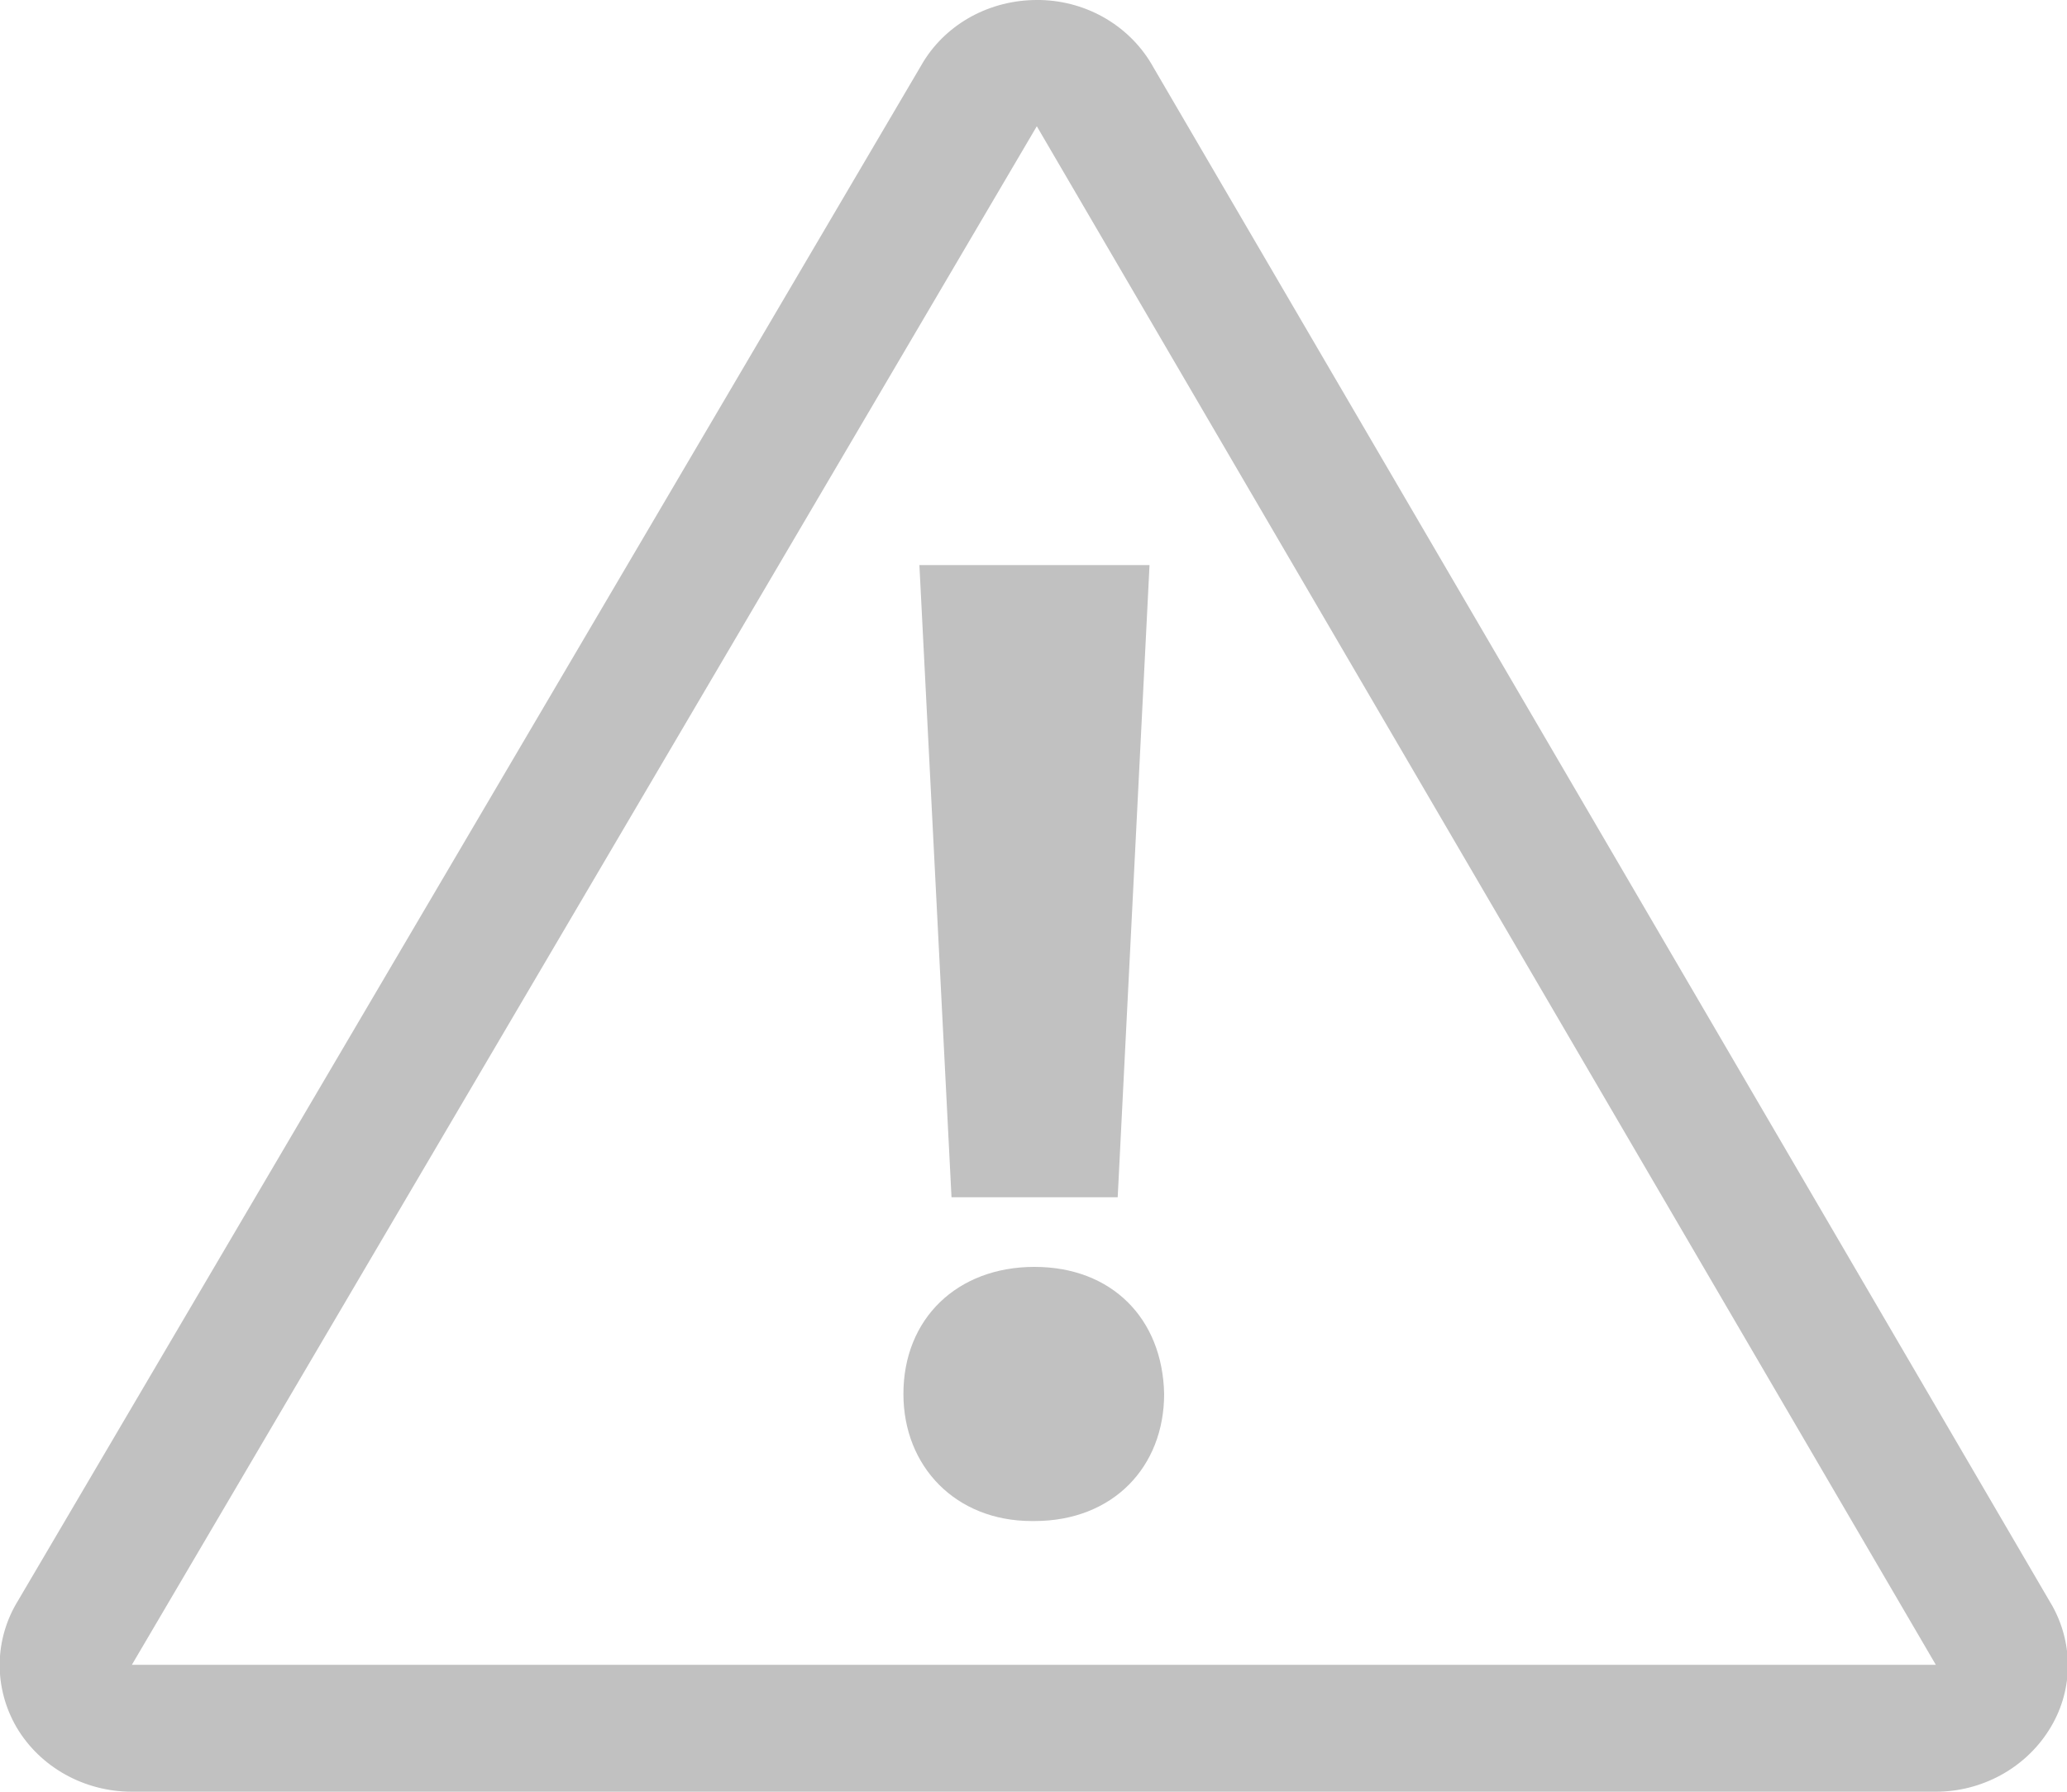
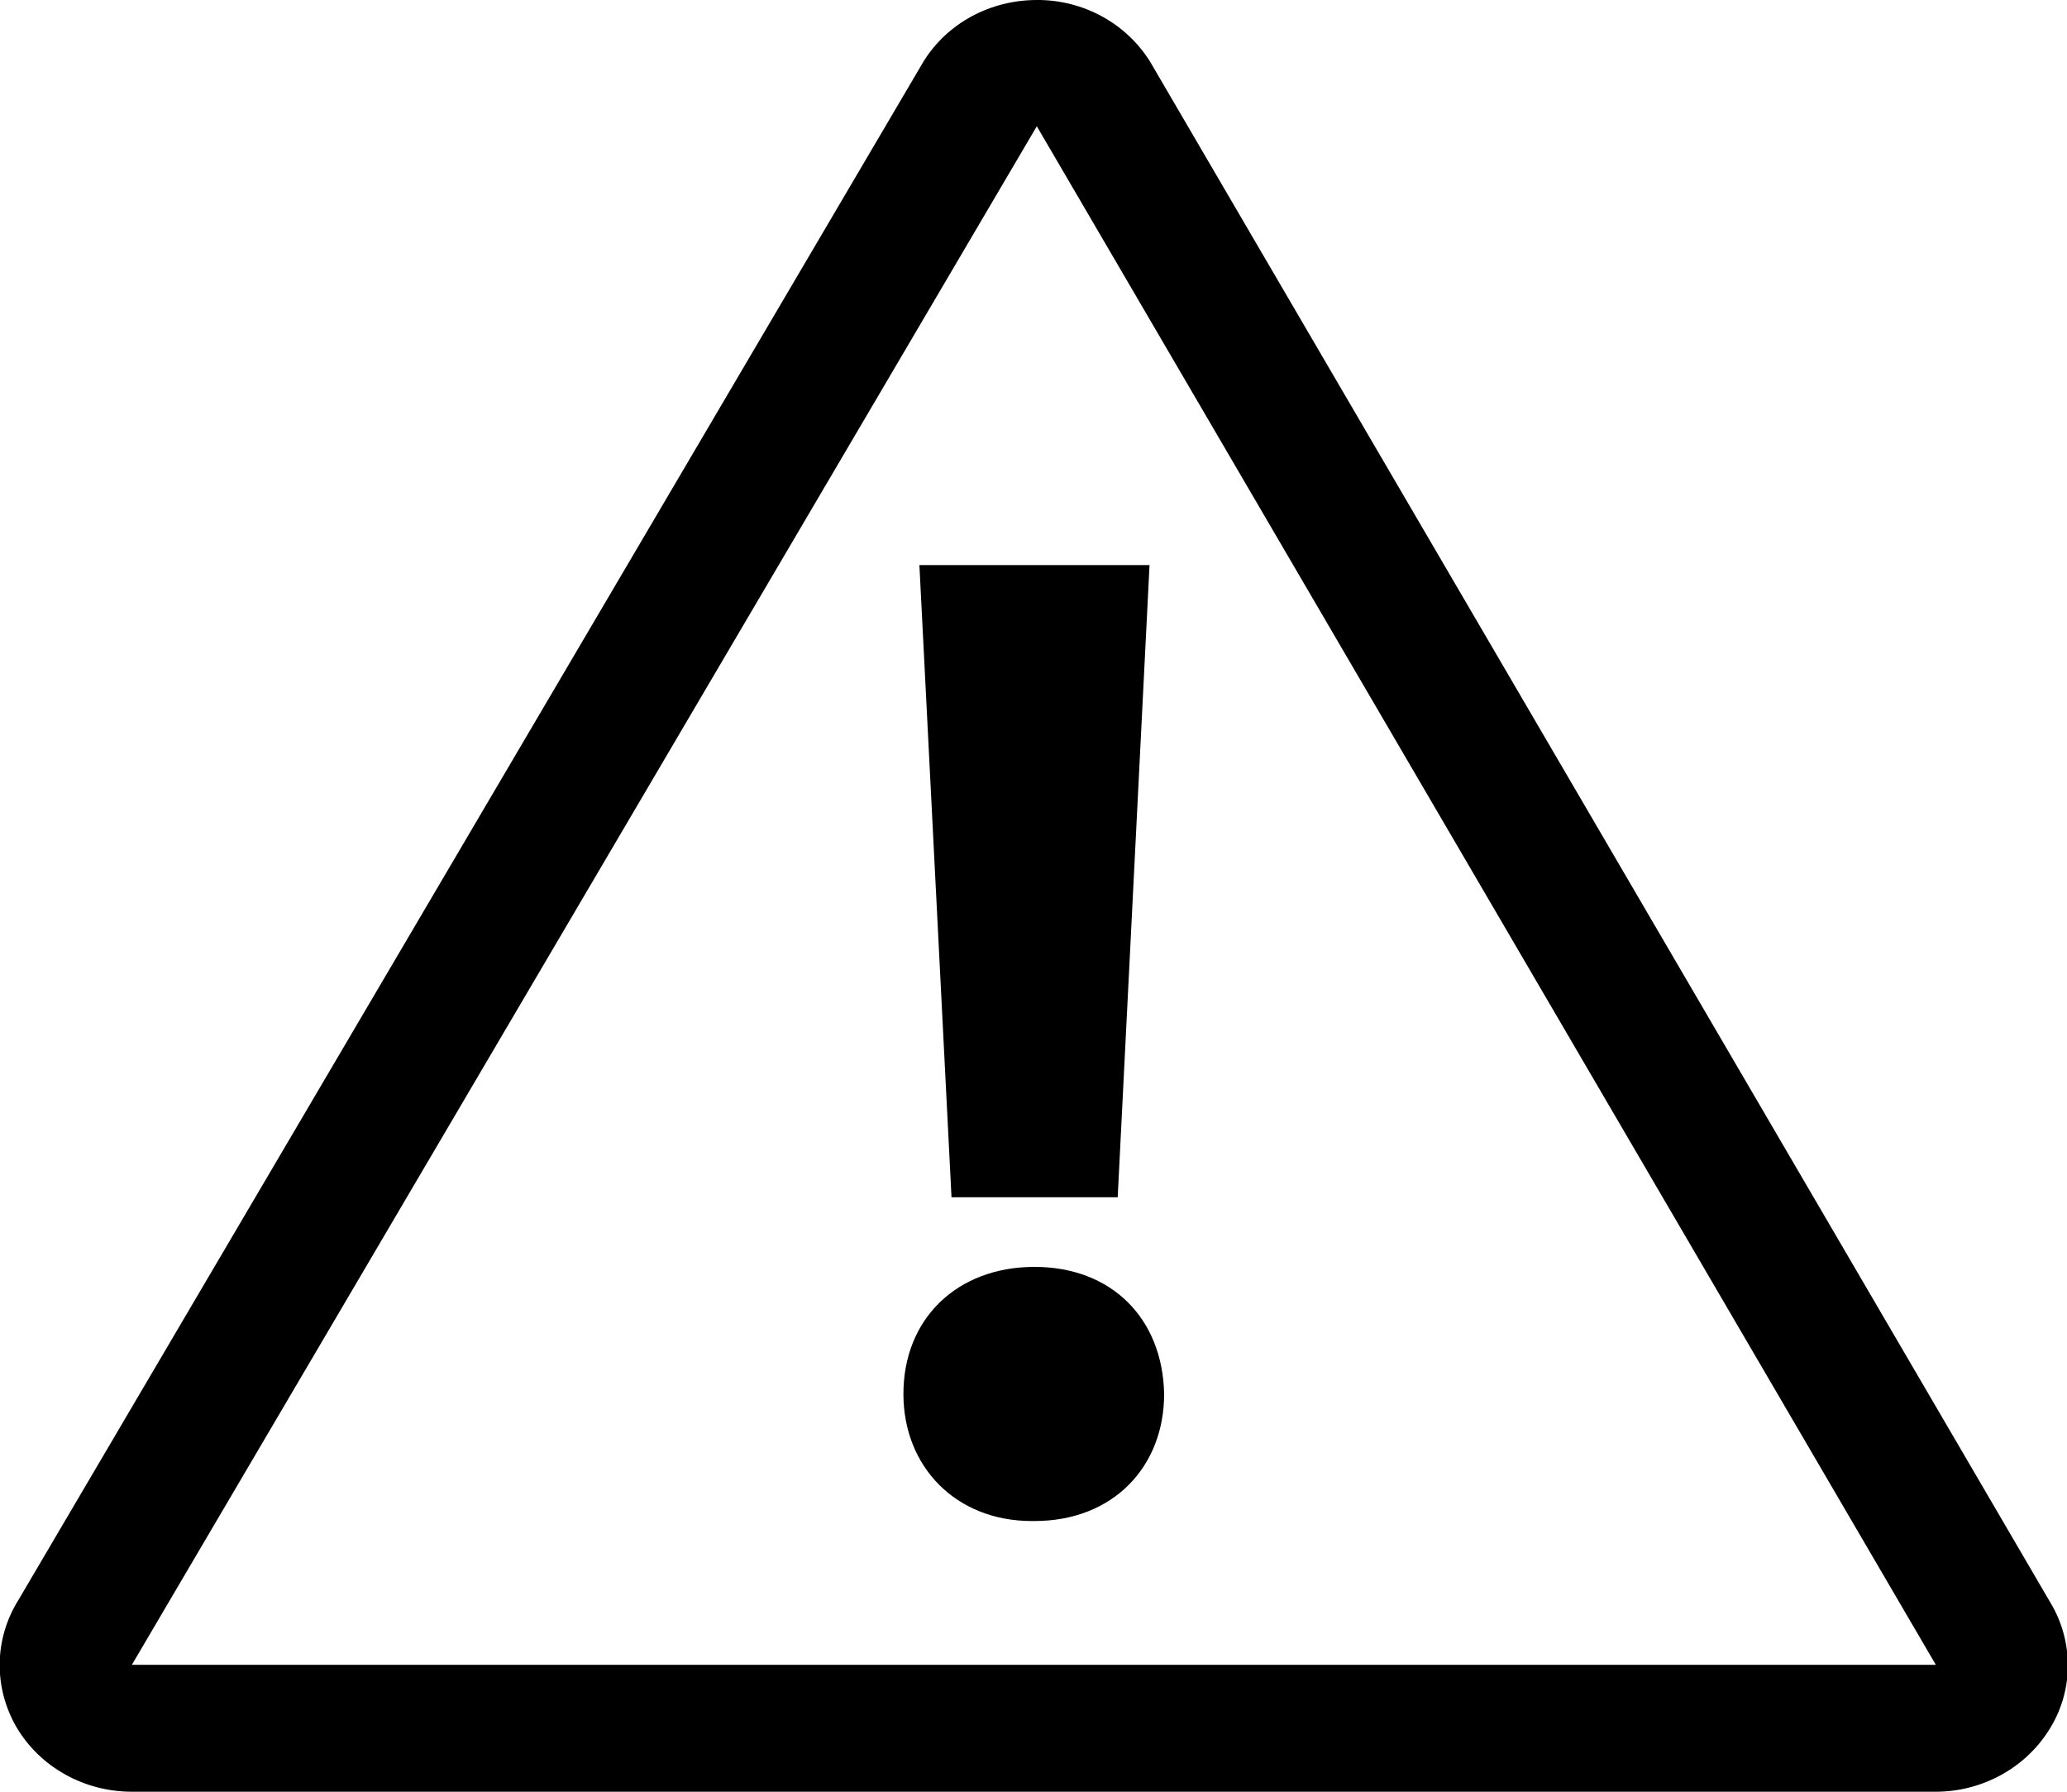
<svg xmlns="http://www.w3.org/2000/svg" width="15px" height="13px">
-   <path fill-rule="evenodd" fill="rgb(193, 193, 193)" d="M14.896,11.656 L8.371,0.490 C8.209,0.196 7.897,0.008 7.550,-0.000 L7.525,-0.000 C7.187,-0.000 6.875,0.167 6.702,0.446 L0.133,11.610 C-0.044,11.895 -0.047,12.246 0.121,12.534 C0.292,12.822 0.611,13.000 0.957,13.000 L14.048,13.000 C14.382,13.000 14.693,12.830 14.867,12.556 C15.044,12.280 15.051,11.939 14.896,11.656 L14.896,11.656 ZM0.957,12.079 L7.524,0.916 L14.048,12.079 L0.957,12.079 ZM7.507,9.192 C6.947,9.192 6.556,9.567 6.556,10.114 C6.556,10.641 6.936,11.036 7.487,11.036 L7.507,11.036 C8.078,11.036 8.448,10.642 8.448,10.114 C8.437,9.566 8.067,9.192 7.507,9.192 ZM6.905,8.687 L8.111,8.687 L8.342,4.100 L6.672,4.100 L6.905,8.687 Z" />
+   <path fill-rule="evenodd" d="M14.896,11.656 L8.371,0.490 C8.209,0.196 7.897,0.008 7.550,-0.000 L7.525,-0.000 C7.187,-0.000 6.875,0.167 6.702,0.446 L0.133,11.610 C-0.044,11.895 -0.047,12.246 0.121,12.534 C0.292,12.822 0.611,13.000 0.957,13.000 L14.048,13.000 C14.382,13.000 14.693,12.830 14.867,12.556 C15.044,12.280 15.051,11.939 14.896,11.656 L14.896,11.656 ZM0.957,12.079 L7.524,0.916 L14.048,12.079 L0.957,12.079 ZM7.507,9.192 C6.947,9.192 6.556,9.567 6.556,10.114 C6.556,10.641 6.936,11.036 7.487,11.036 L7.507,11.036 C8.078,11.036 8.448,10.642 8.448,10.114 C8.437,9.566 8.067,9.192 7.507,9.192 ZM6.905,8.687 L8.111,8.687 L8.342,4.100 L6.672,4.100 L6.905,8.687 Z" />
</svg>
